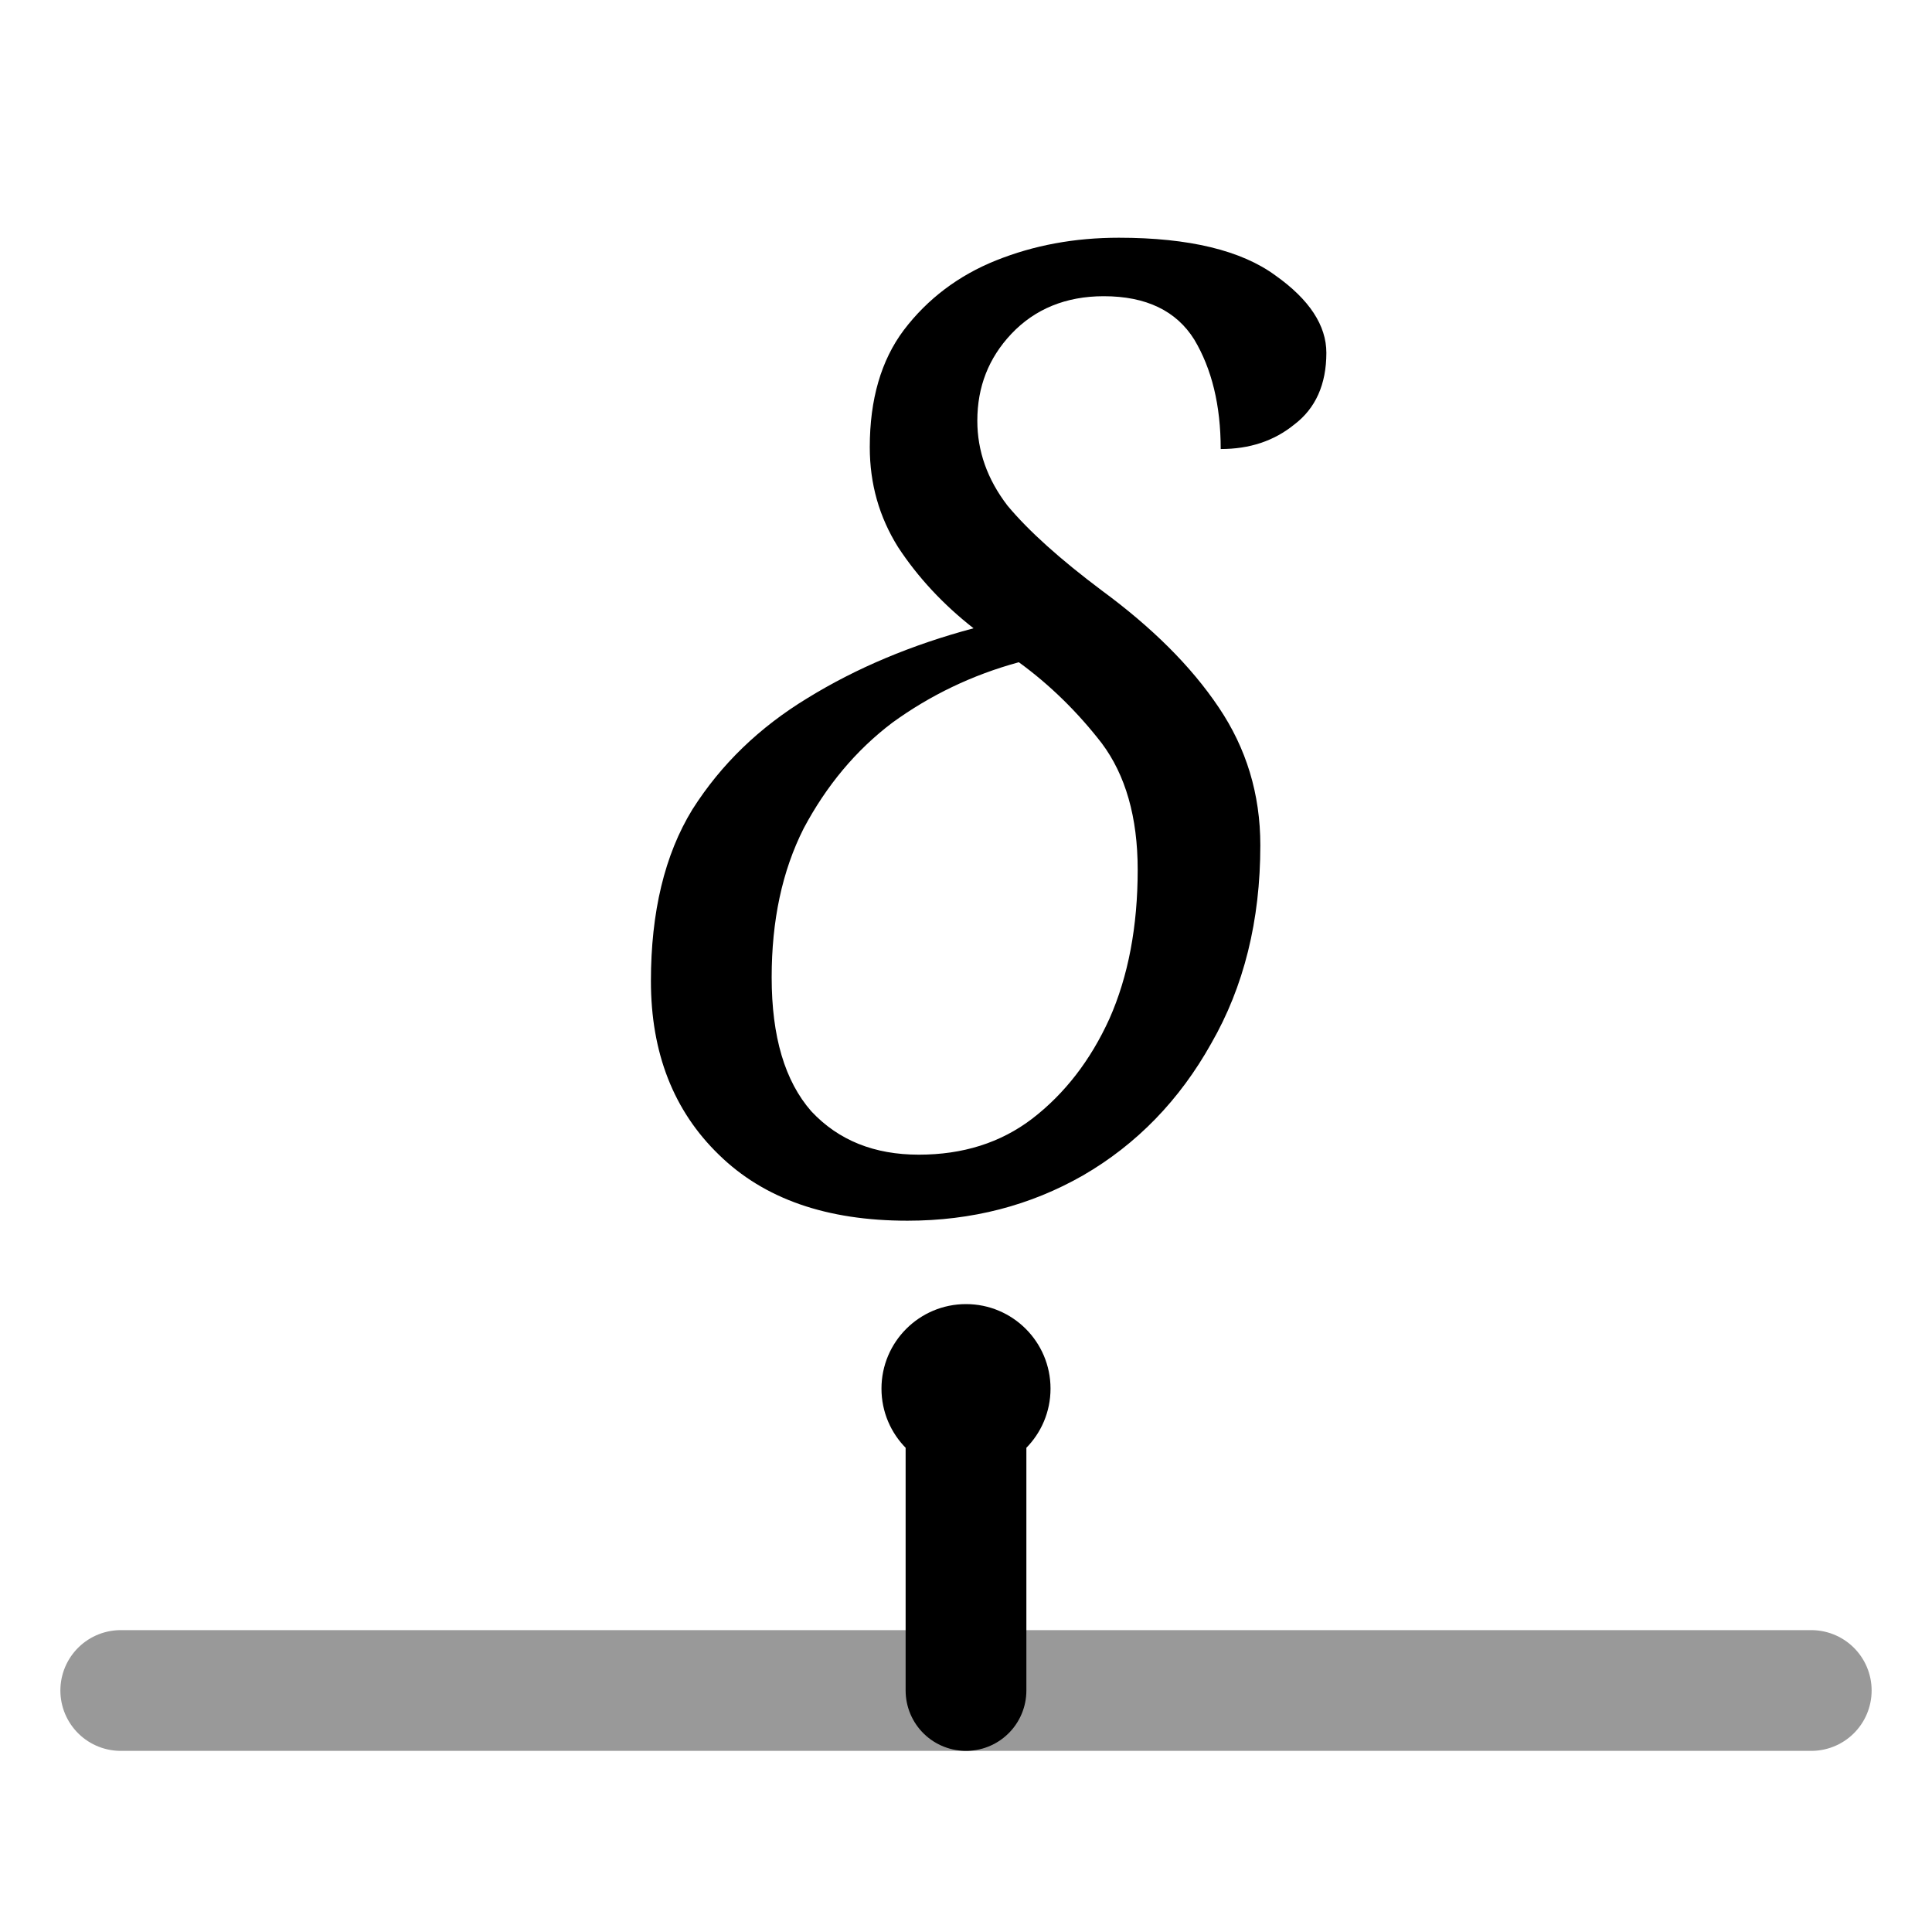
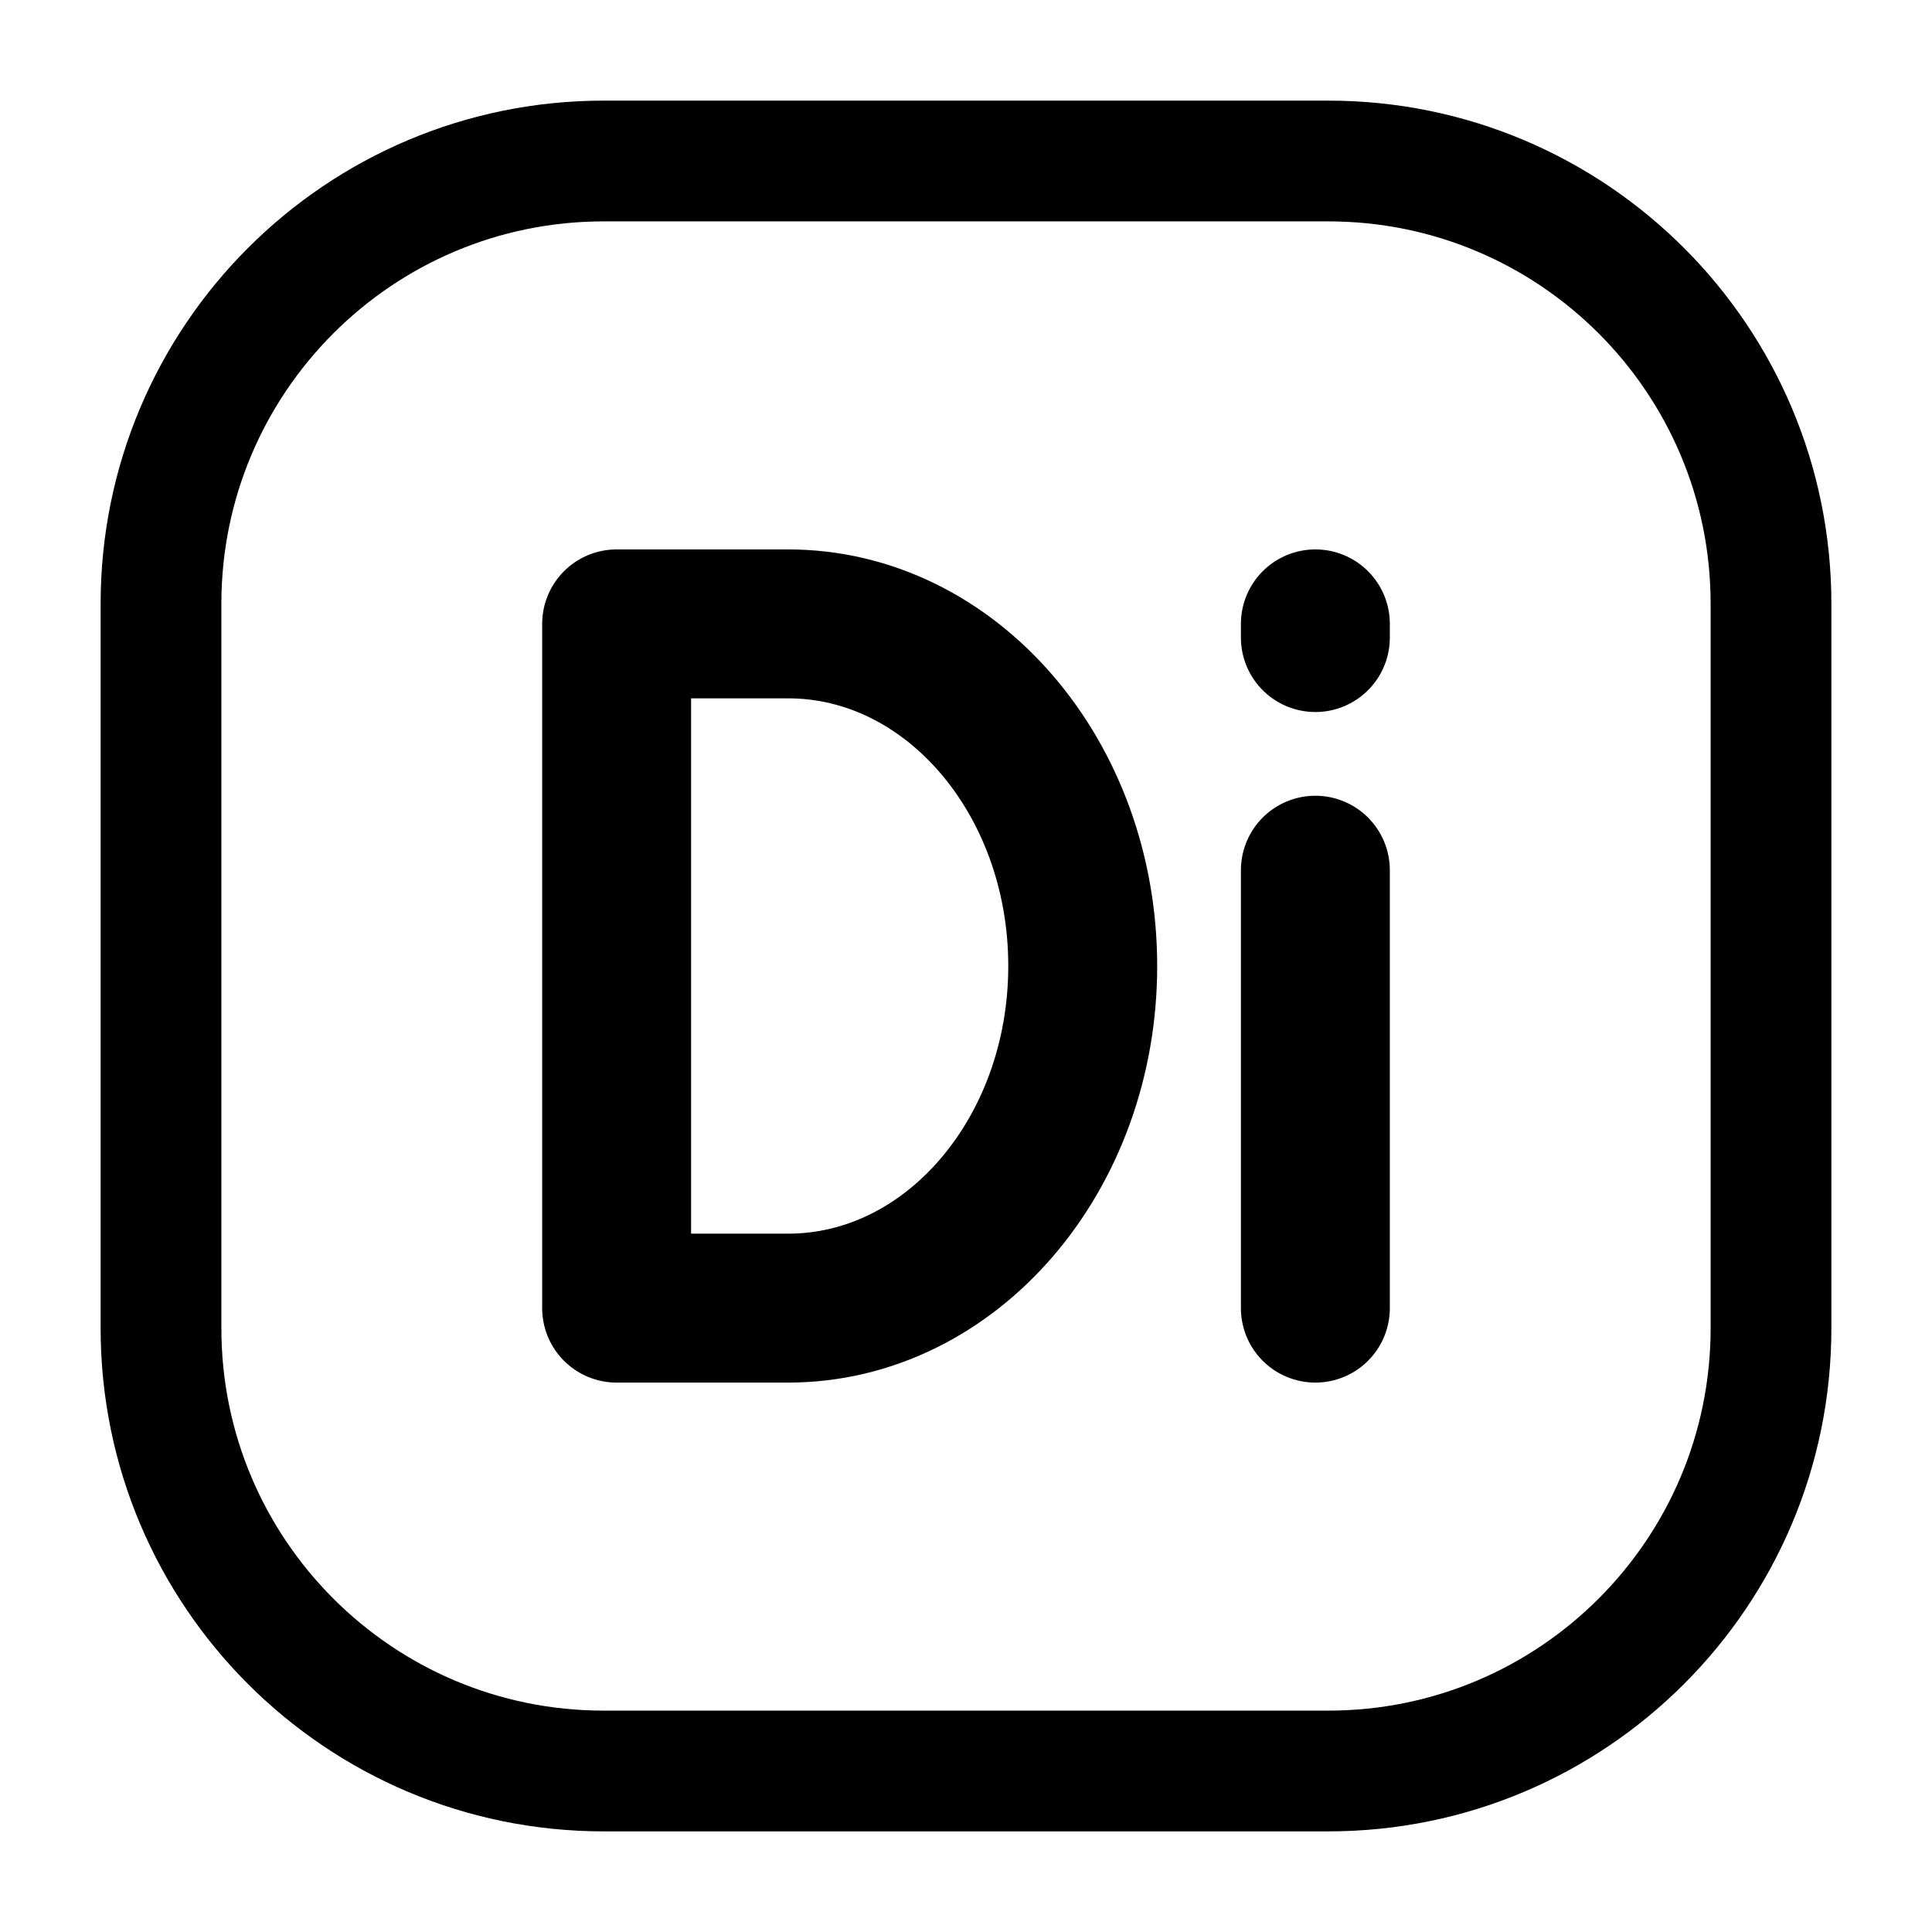
- <svg xmlns="http://www.w3.org/2000/svg" width="16" height="16" viewBox="0 0 16 16" fill="currentColor">
-   <text x="8" y="10" text-anchor="middle" font-size="10.5" font-family="Georgia, serif" font-style="italic" fill="currentColor">δ</text>
-   <line x1="1" y1="14" x2="15" y2="14" stroke="currentColor" stroke-opacity="0.4" stroke-width="1" stroke-linecap="round" />
-   <line x1="8" y1="14" x2="8" y2="12" stroke="currentColor" stroke-width="1" stroke-linecap="round" />
-   <circle cx="8" cy="11.5" r="0.7" fill="currentColor" />
+ <svg xmlns="http://www.w3.org/2000/svg" width="16" height="16" viewBox="0 0 24 24" fill="none" stroke="currentColor" stroke-linecap="round" stroke-linejoin="round">
+   <rect x="2" y="2" width="20" height="20" rx="5.5" stroke-width="1.5" />
+   <path d="M7.66 7.75H9.79A3.66 4.25 0 0 1 9.79 16.25H7.66ZM16.34 10.81V16.25M16.34 7.75V7.92" stroke-width="1.85" />
</svg>
